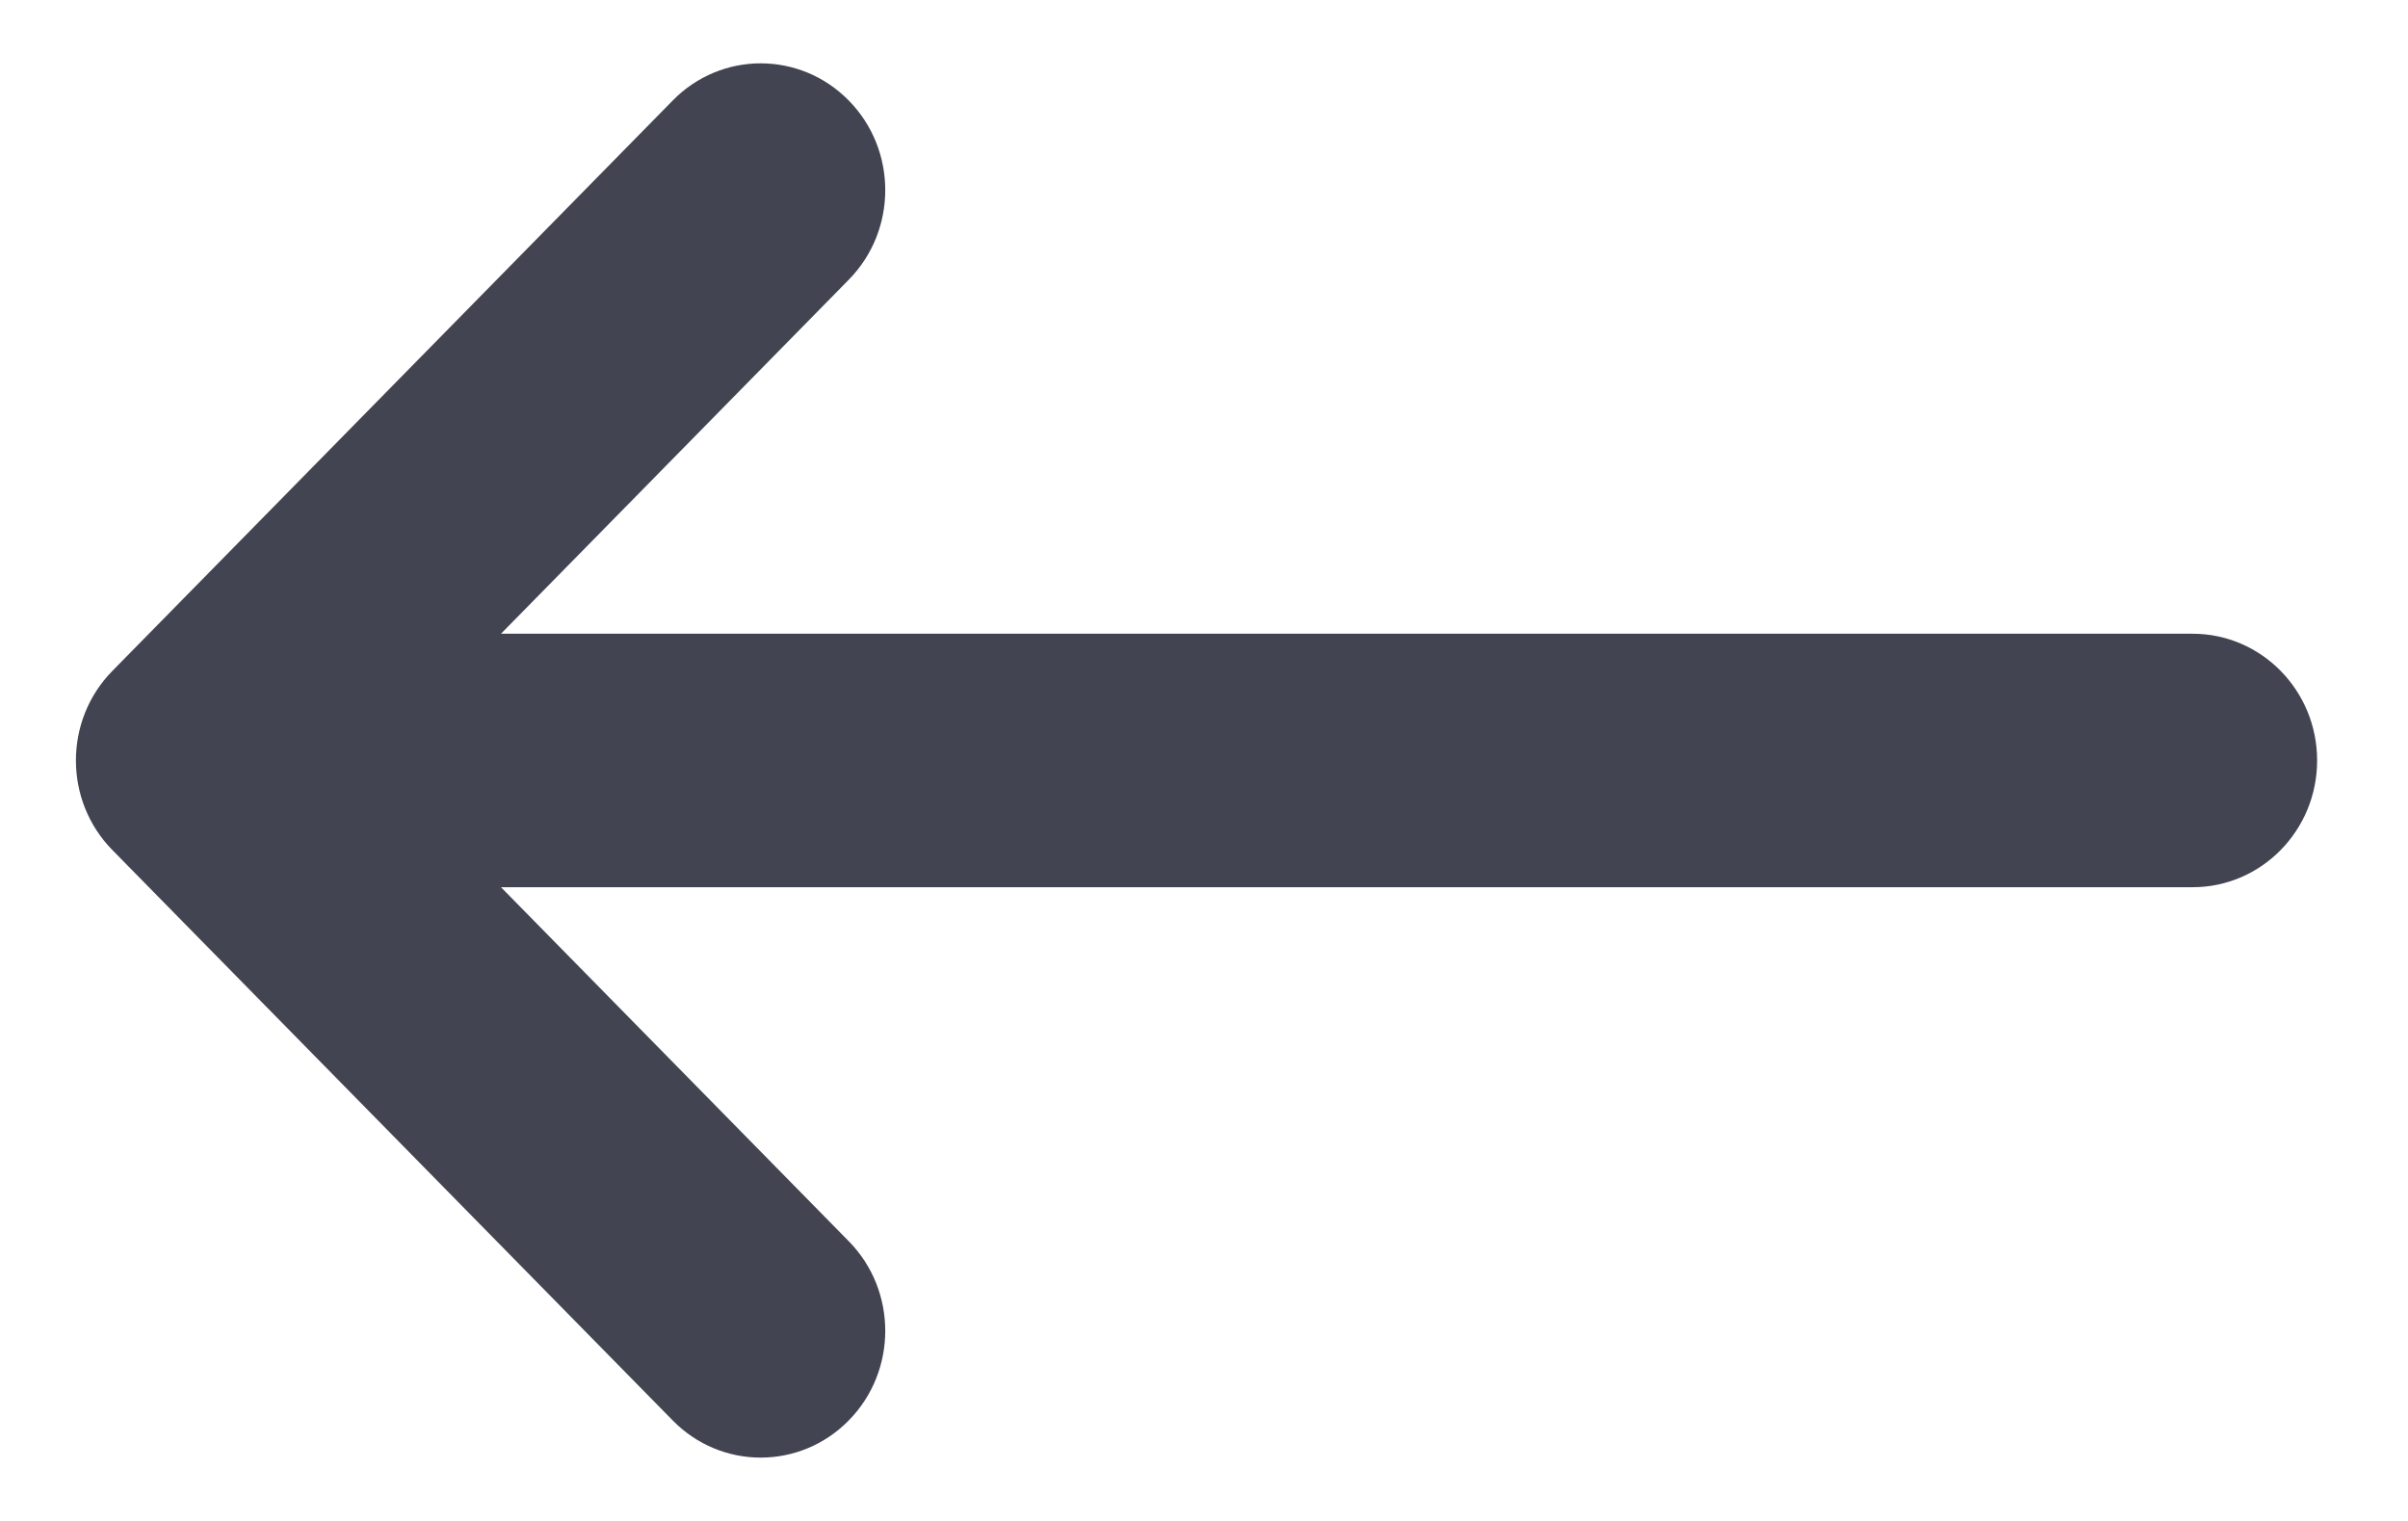
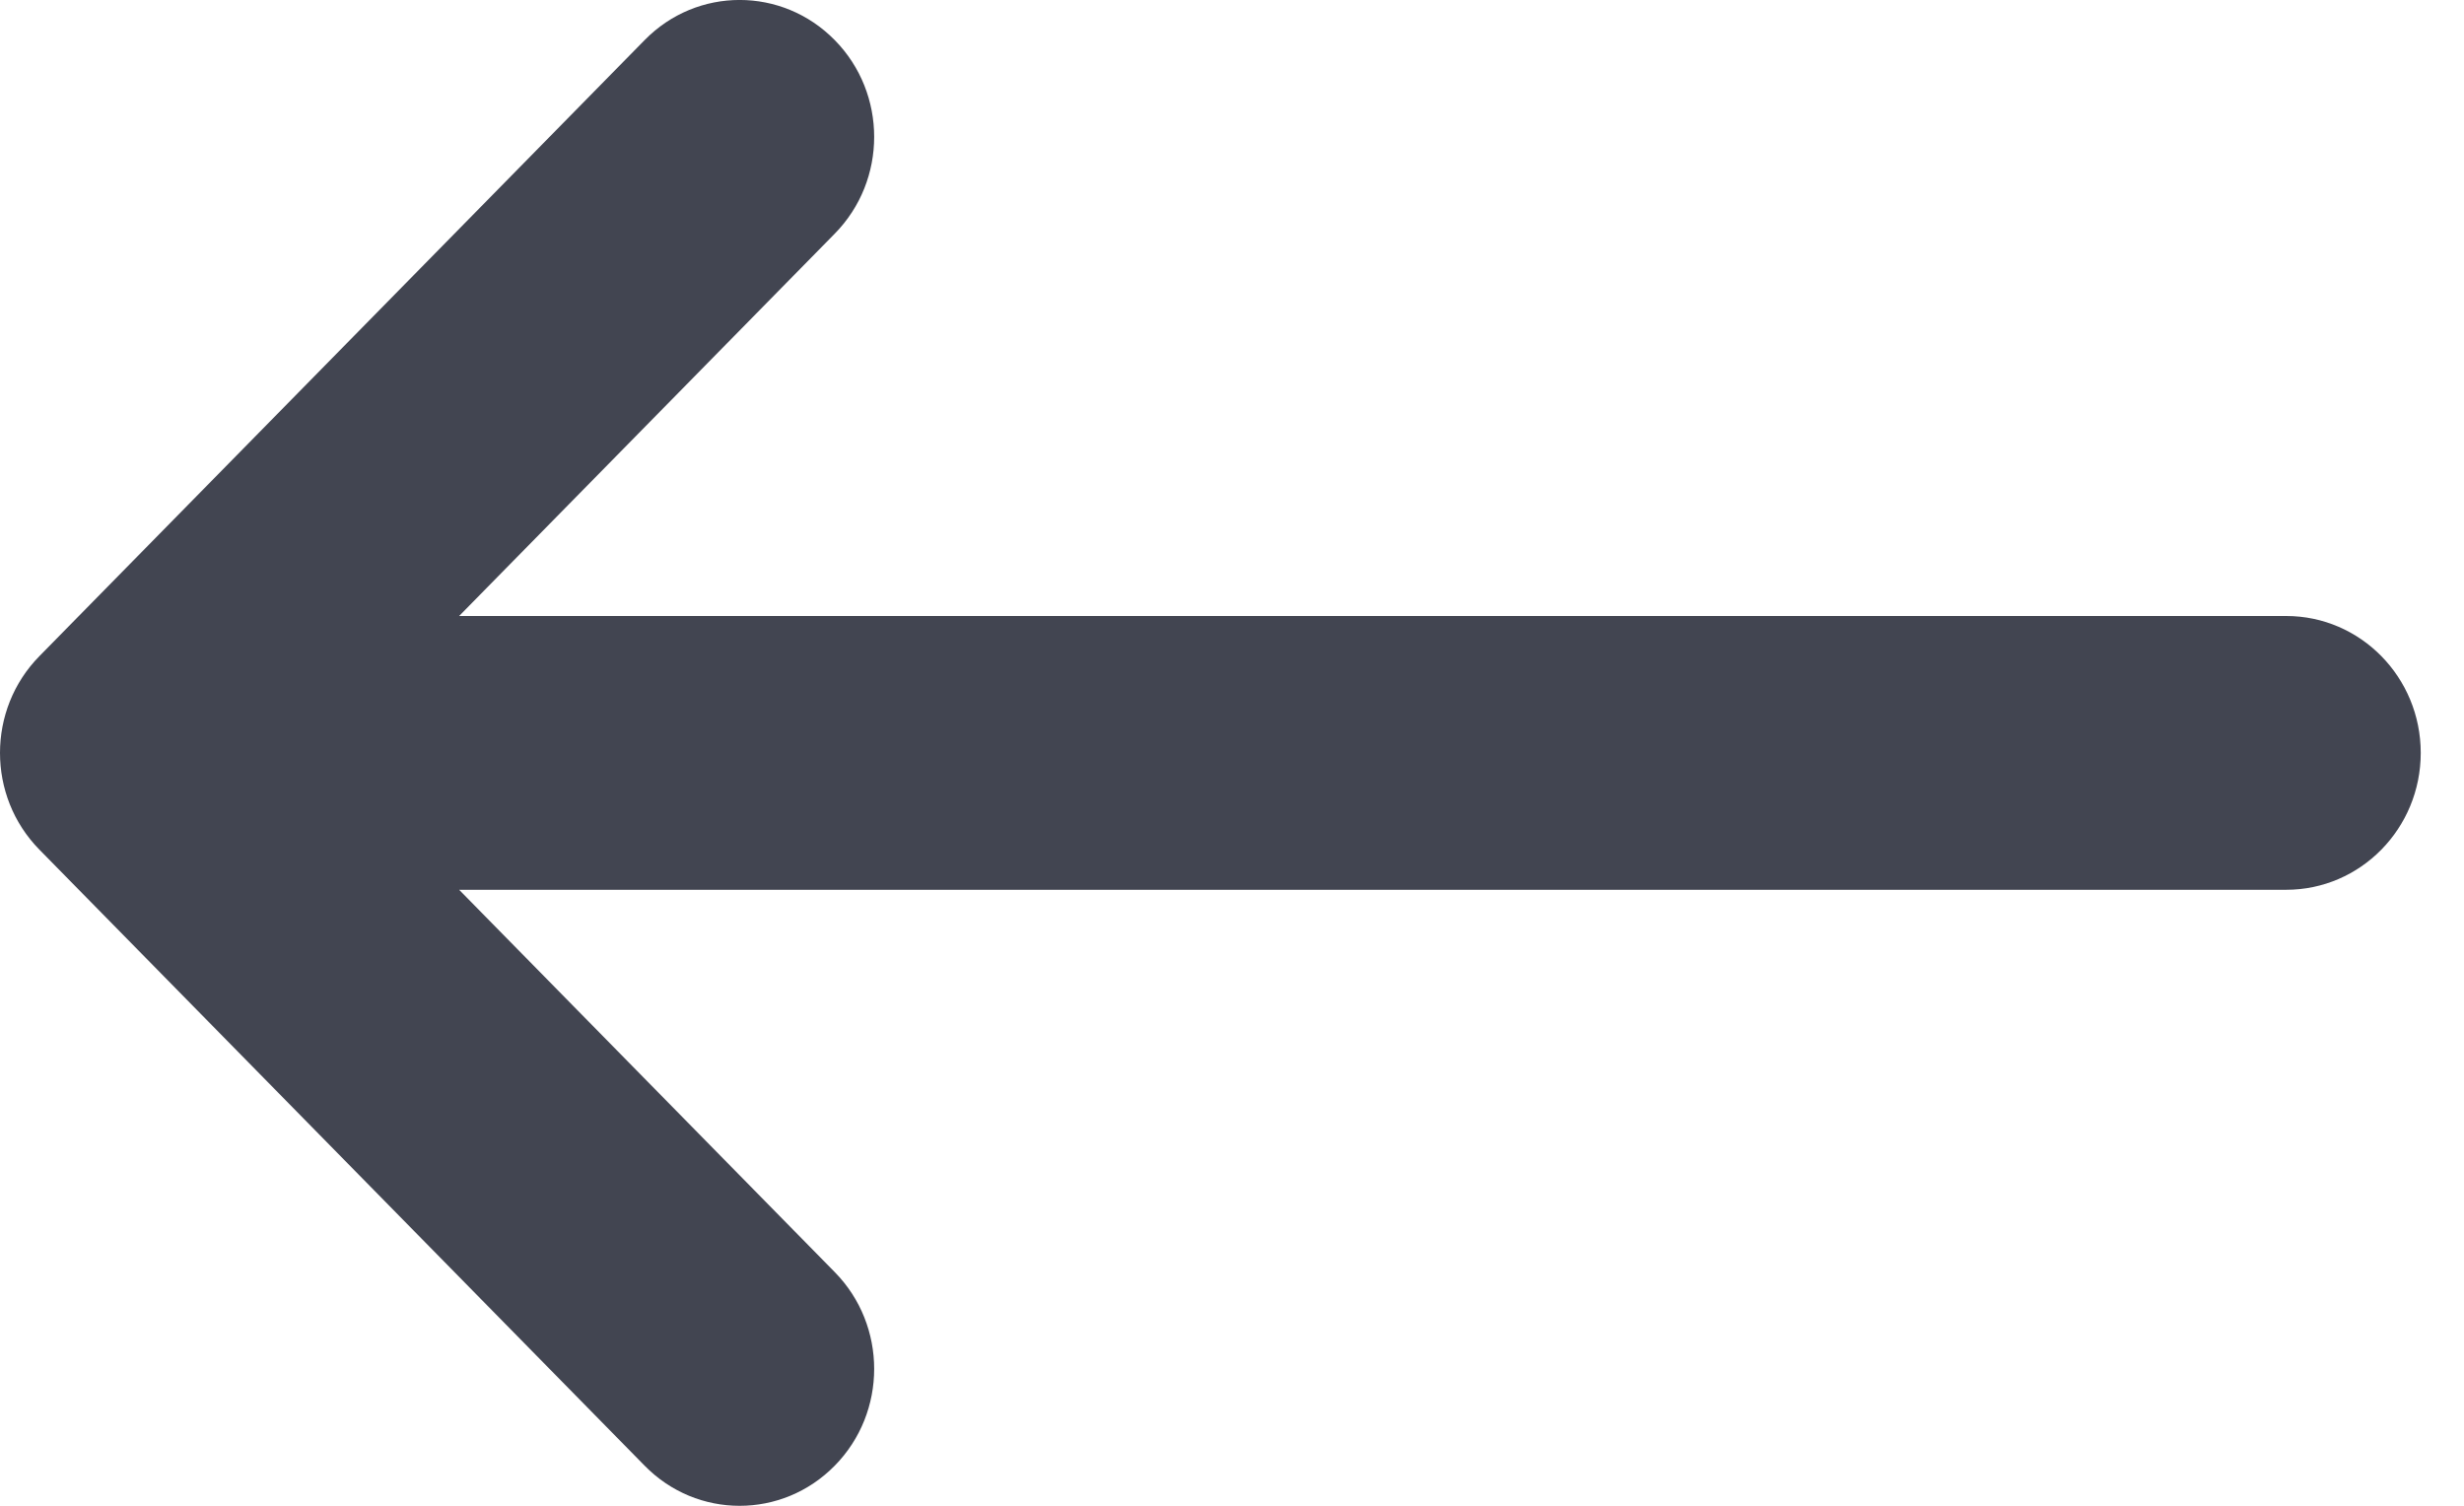
- <svg xmlns="http://www.w3.org/2000/svg" width="19" height="12" viewBox="0 0 19 12" fill="none">
-   <path fill-rule="evenodd" clip-rule="evenodd" d="M6.697 11.207C6.313 11.598 5.691 11.598 5.308 11.207L0.887 6.707C0.503 6.317 0.503 5.683 0.887 5.293L5.308 0.793C5.691 0.402 6.313 0.402 6.697 0.793C7.081 1.183 7.081 1.817 6.697 2.207L3.953 5L17.3 5C17.843 5 18.283 5.448 18.283 6C18.283 6.552 17.843 7 17.3 7L3.953 7L6.697 9.793C7.081 10.183 7.081 10.817 6.697 11.207Z" fill="#424551" />
+ <svg xmlns="http://www.w3.org/2000/svg" width="18" height="11" viewBox="0 0 18 11" fill="none">
+   <path fill-rule="evenodd" clip-rule="evenodd" d="M6.098 10.707C5.714 11.098 5.092 11.098 4.709 10.707L0.288 6.207C-0.096 5.817 -0.096 5.183 0.288 4.793L4.709 0.293C5.092 -0.098 5.714 -0.098 6.098 0.293C6.482 0.683 6.482 1.317 6.098 1.707L3.354 4.5L16.701 4.5C17.244 4.5 17.684 4.948 17.684 5.5C17.684 6.052 17.244 6.5 16.701 6.5L3.354 6.5L6.098 9.293C6.482 9.683 6.482 10.317 6.098 10.707Z" fill="#424551" />
</svg>
